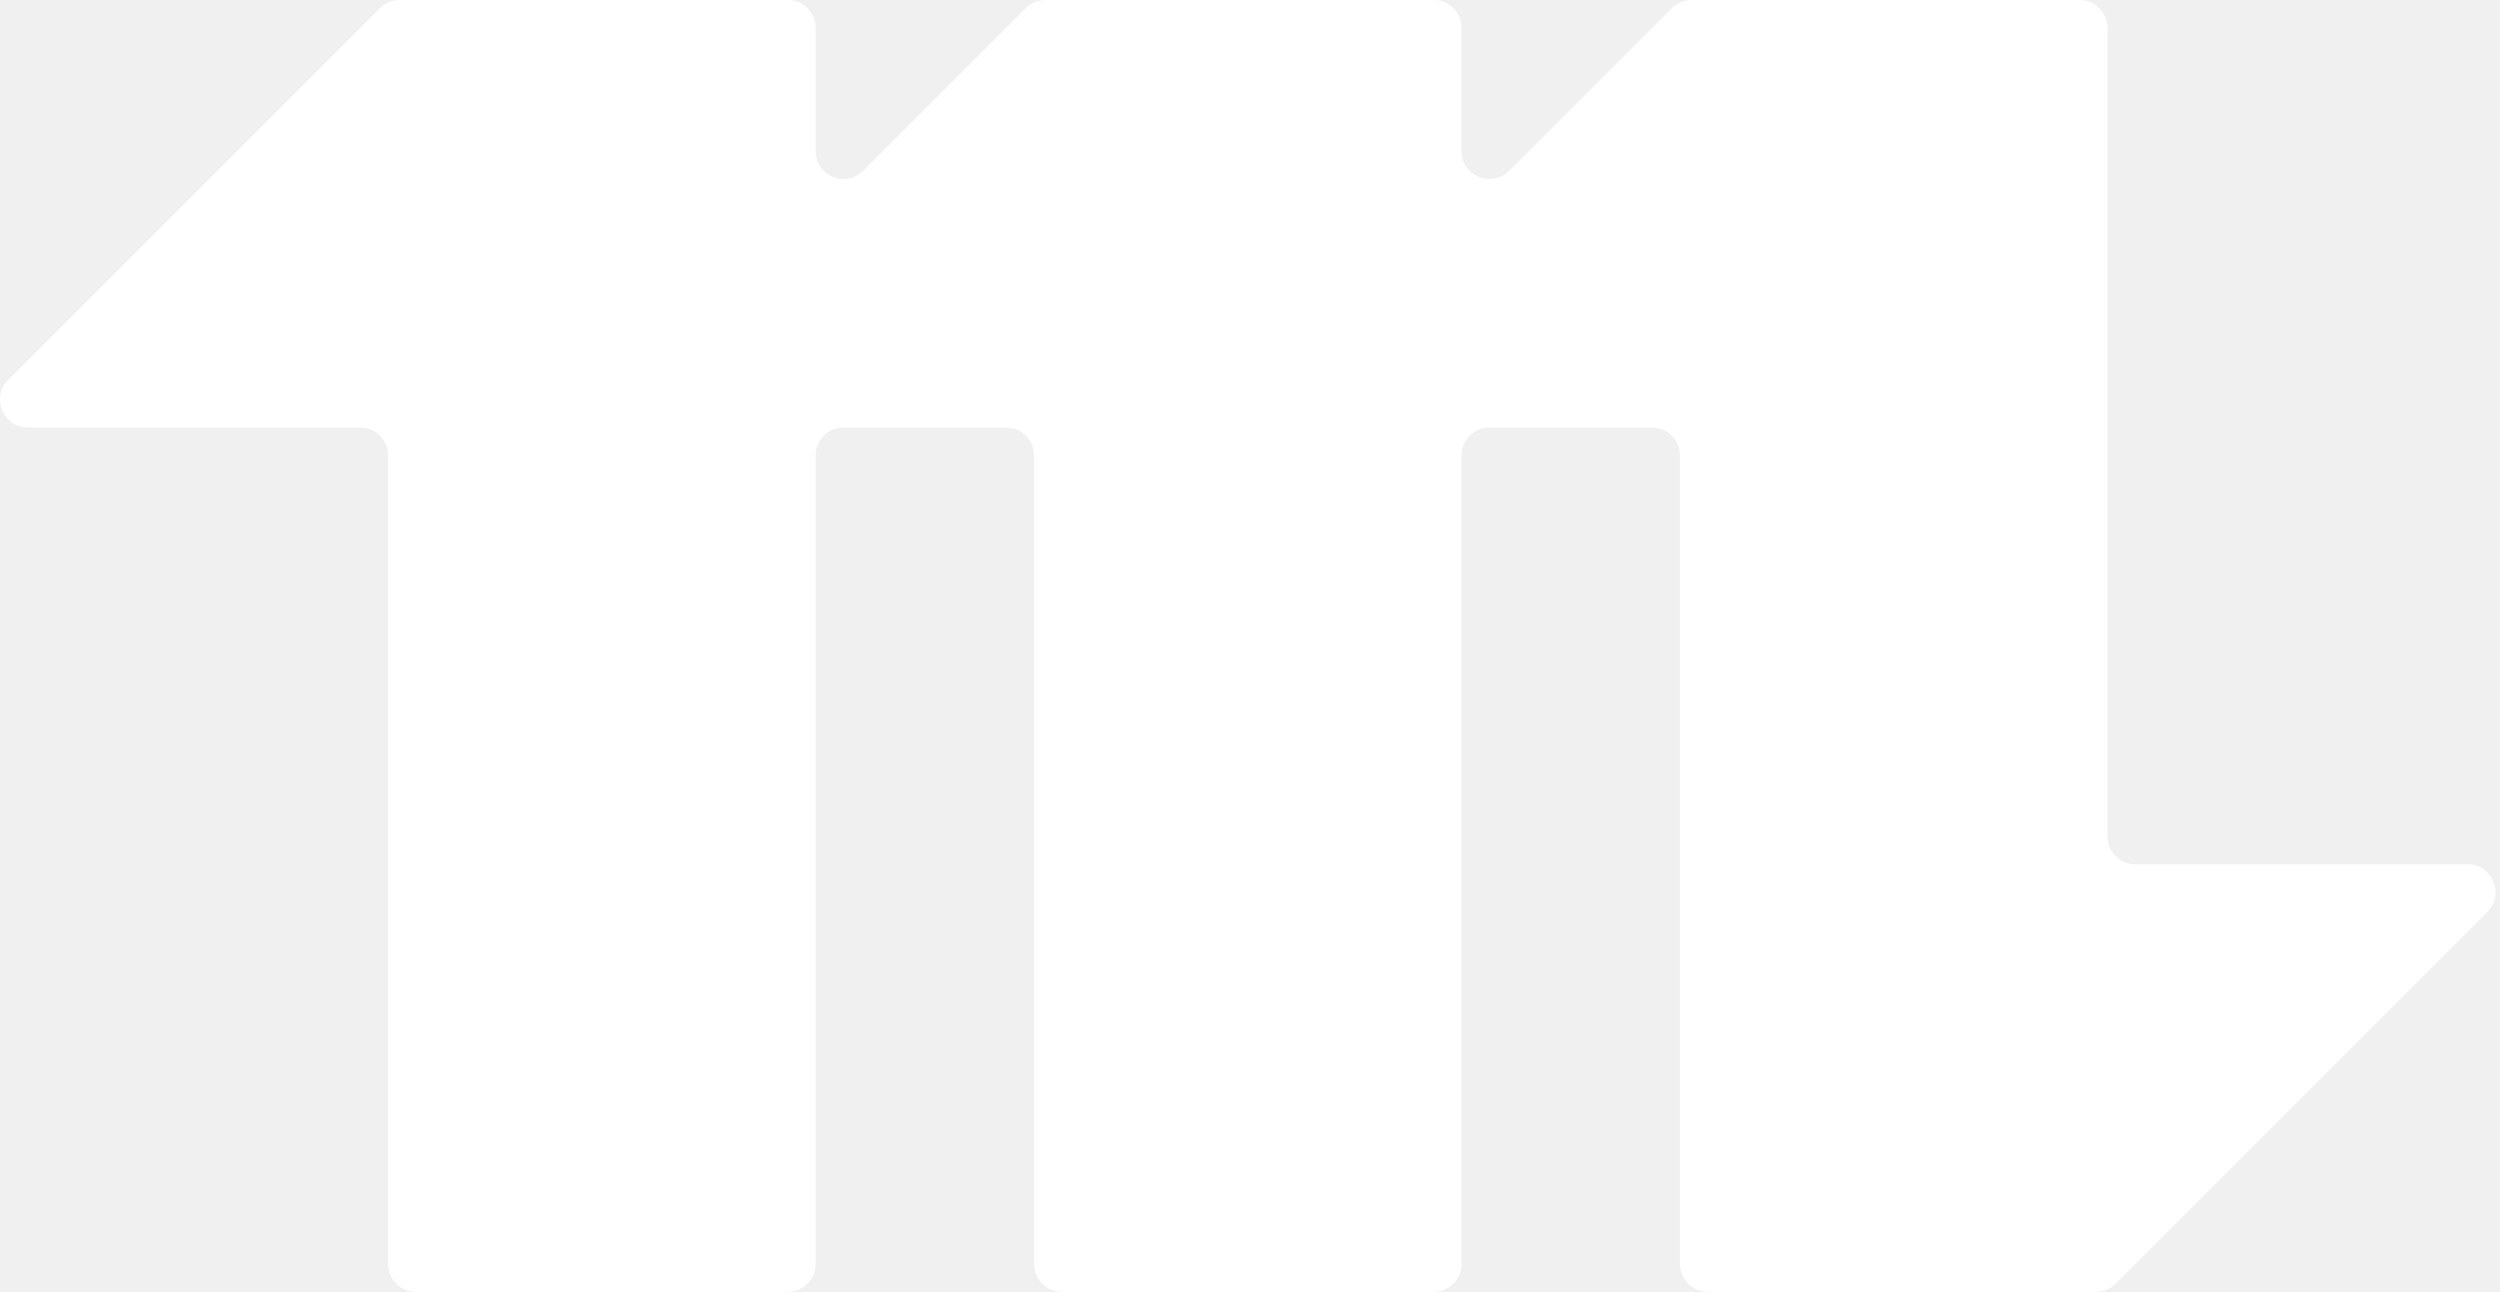
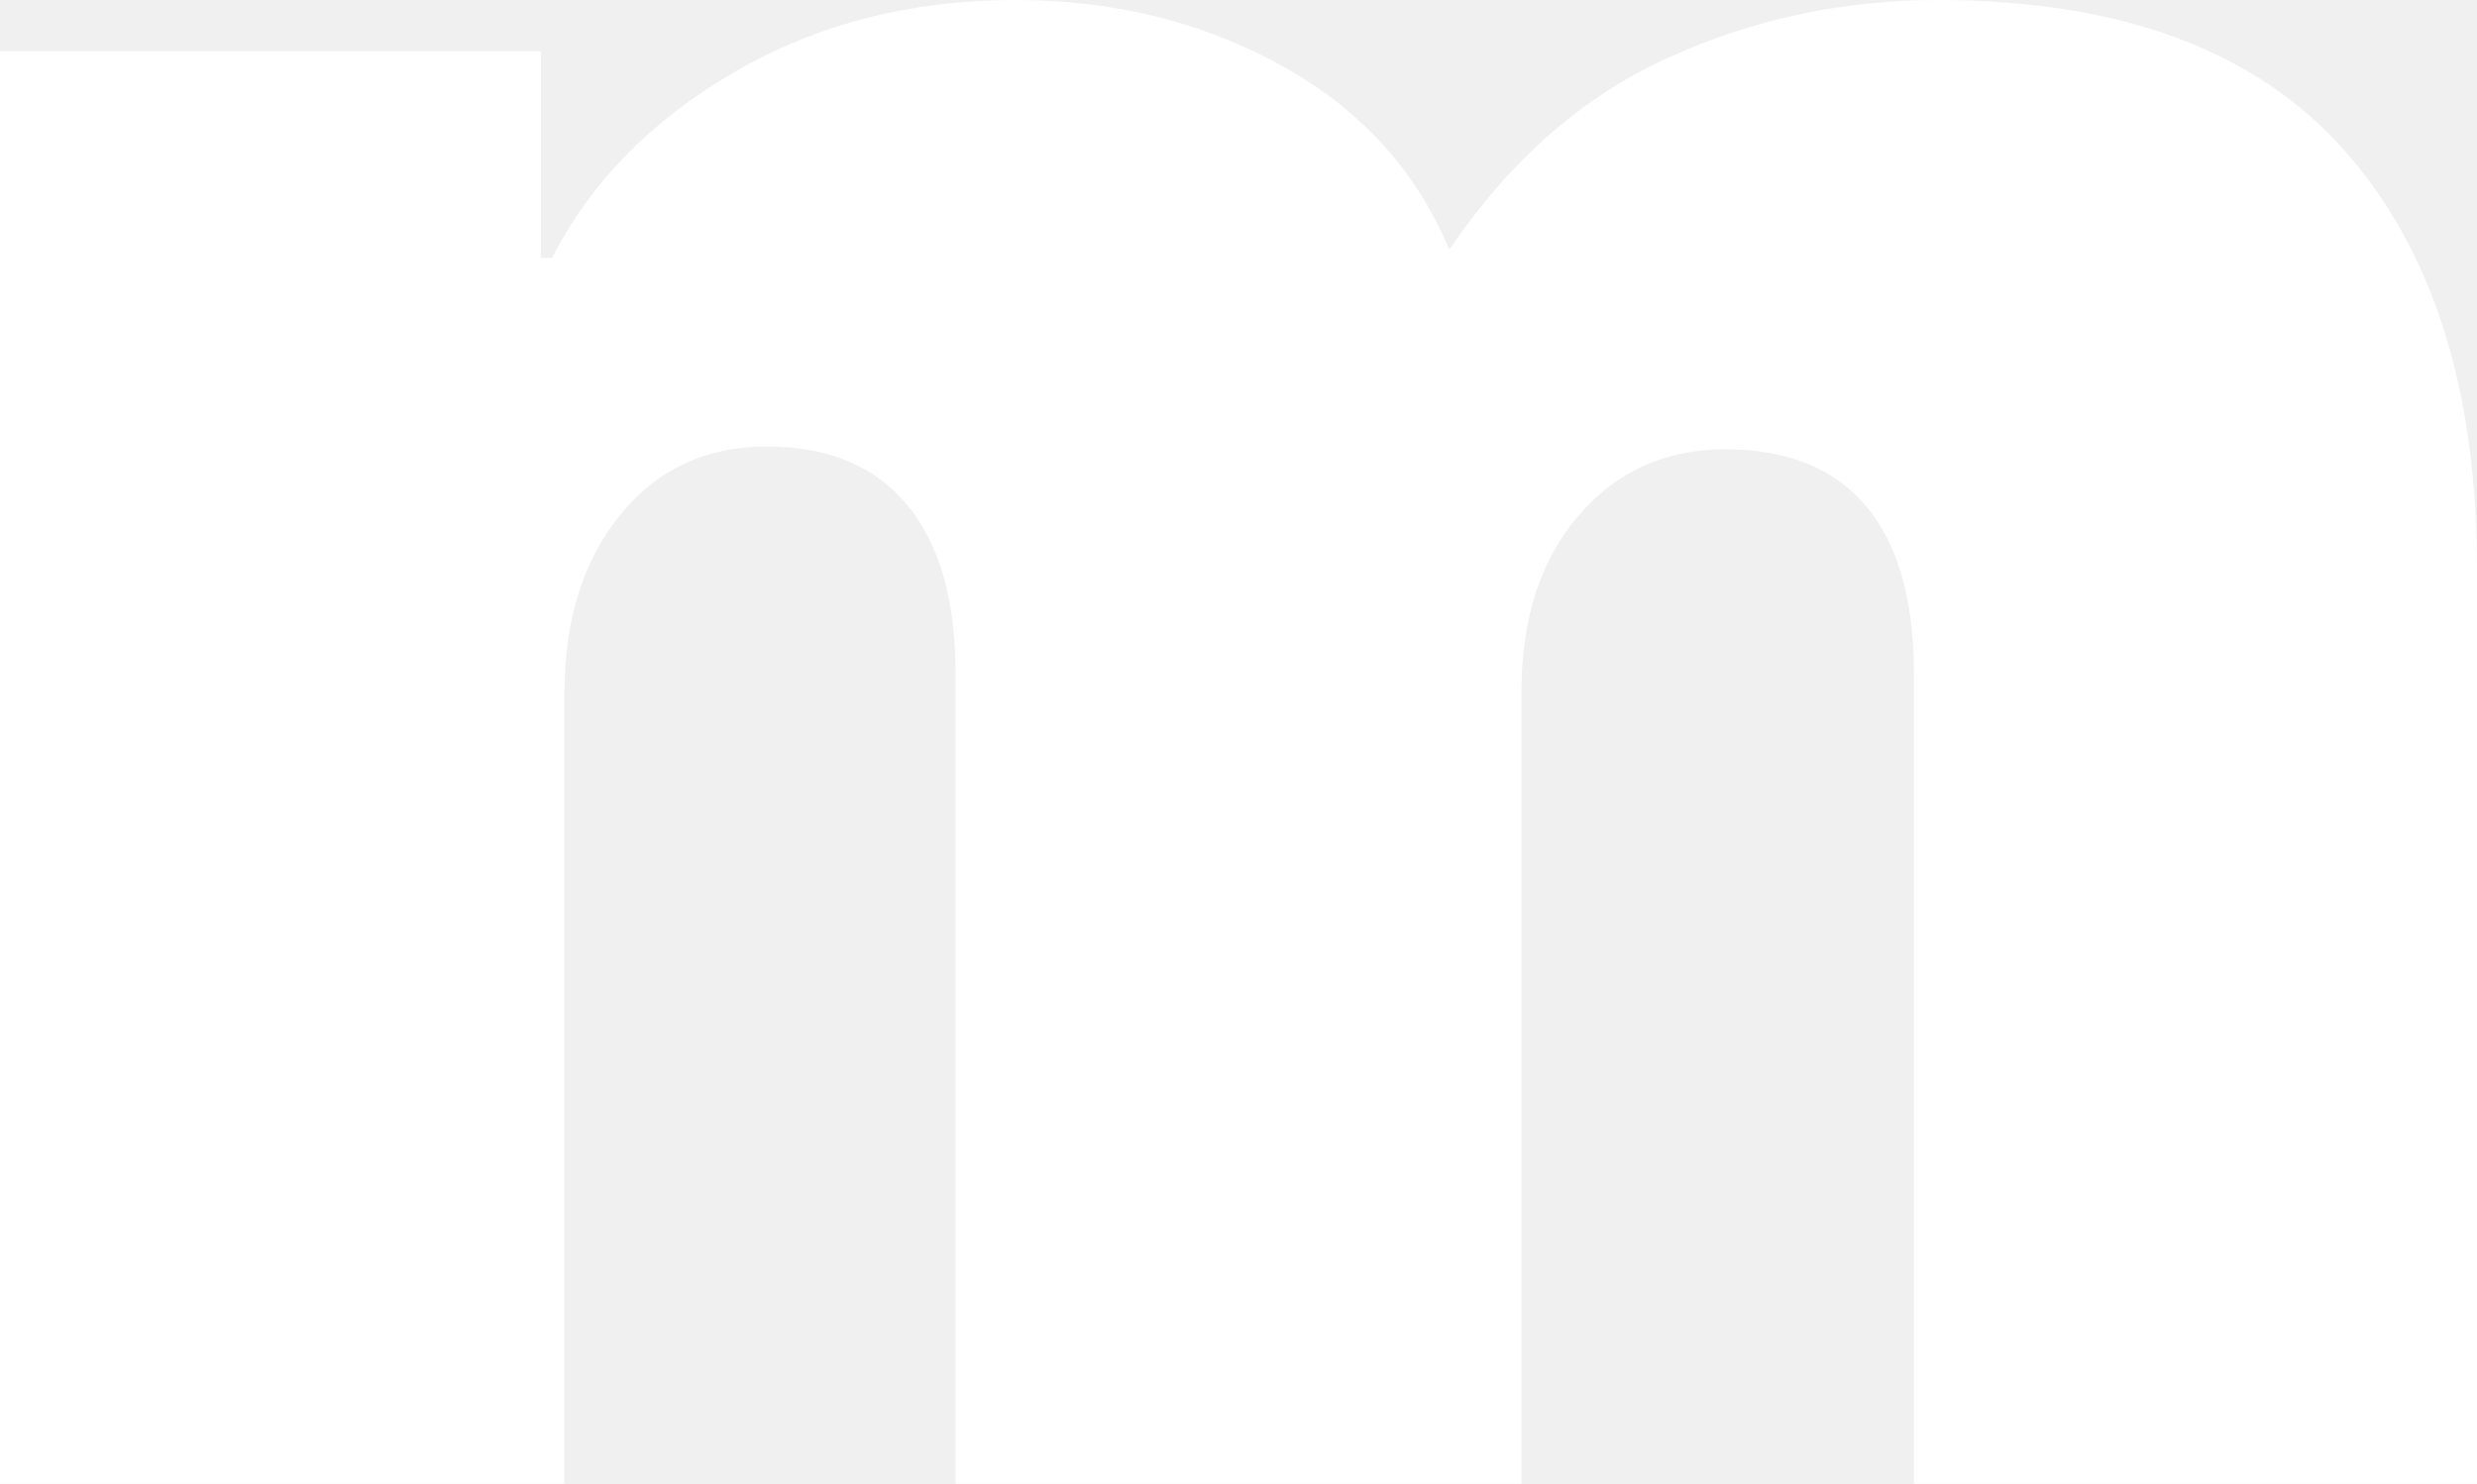
- <svg xmlns="http://www.w3.org/2000/svg" width="538" height="278" viewBox="0 0 538 278" fill="none">
-   <path d="M175.527 32.515C175.527 37.86 181.99 40.537 185.769 36.757L220.769 1.757C221.895 0.632 223.421 0 225.012 0H308.527C311.84 0 314.527 2.686 314.527 6V32.515C314.527 37.86 320.99 40.537 324.769 36.757L359.769 1.757C360.895 0.632 362.421 0 364.012 0H447.527C450.84 0 453.527 2.686 453.527 6V180C453.527 183.314 456.213 186 459.527 186H531.041C536.387 186 539.064 192.463 535.284 196.243L455.284 276.243C454.159 277.368 452.633 278 451.041 278H367.527C364.213 278 361.527 275.314 361.527 272V98C361.527 94.686 358.84 92 355.527 92H320.527C317.213 92 314.527 94.686 314.527 98V272C314.527 275.314 311.84 278 308.527 278H228.527C225.213 278 222.527 275.314 222.527 272V98C222.527 94.686 219.84 92 216.527 92H181.527C178.213 92 175.527 94.686 175.527 98V272C175.527 275.314 172.84 278 169.527 278H89.527C86.213 278 83.527 275.314 83.527 272V98C83.527 94.686 80.841 92 77.527 92H6.012C0.667 92 -2.01 85.537 1.769 81.757L81.769 1.757C82.895 0.632 84.421 0 86.012 0H169.527C172.84 0 175.527 2.686 175.527 6V32.515Z" fill="white" />
+ <svg xmlns="http://www.w3.org/2000/svg" width="1786" height="1070" viewBox="118 -1070 1786 1070">
+   <path d="M525 0L118 0Q118 0 118 0Q118 0 118 0L118-1033Q118-1033 118-1033Q118-1033 118-1033L508-1033Q508-1033 508-1033Q508-1033 508-1033L508-839L475-884L516-884Q558-966 647.500-1018Q737-1070 850-1070Q956-1070 1041.500-1023Q1127-976 1163-890Q1228-986 1320-1028Q1412-1070 1515-1070Q1712-1070 1808-962Q1904-854 1904-660L1904 0Q1904 0 1904 0Q1904 0 1904 0L1498 0Q1498 0 1498 0Q1498 0 1498 0L1498-584Q1498-664 1463.500-705Q1429-746 1362-746Q1297-746 1256-698Q1215-650 1215-571L1215 0Q1215 0 1215 0Q1215 0 1215 0L807 0Q807 0 807 0Q807 0 807 0L807-584Q807-664 772-706Q737-748 671-748Q605-748 565-698.500Q525-649 525-570L525 0Q525 0 525 0Q525 0 525 0" fill="white" />
</svg>
